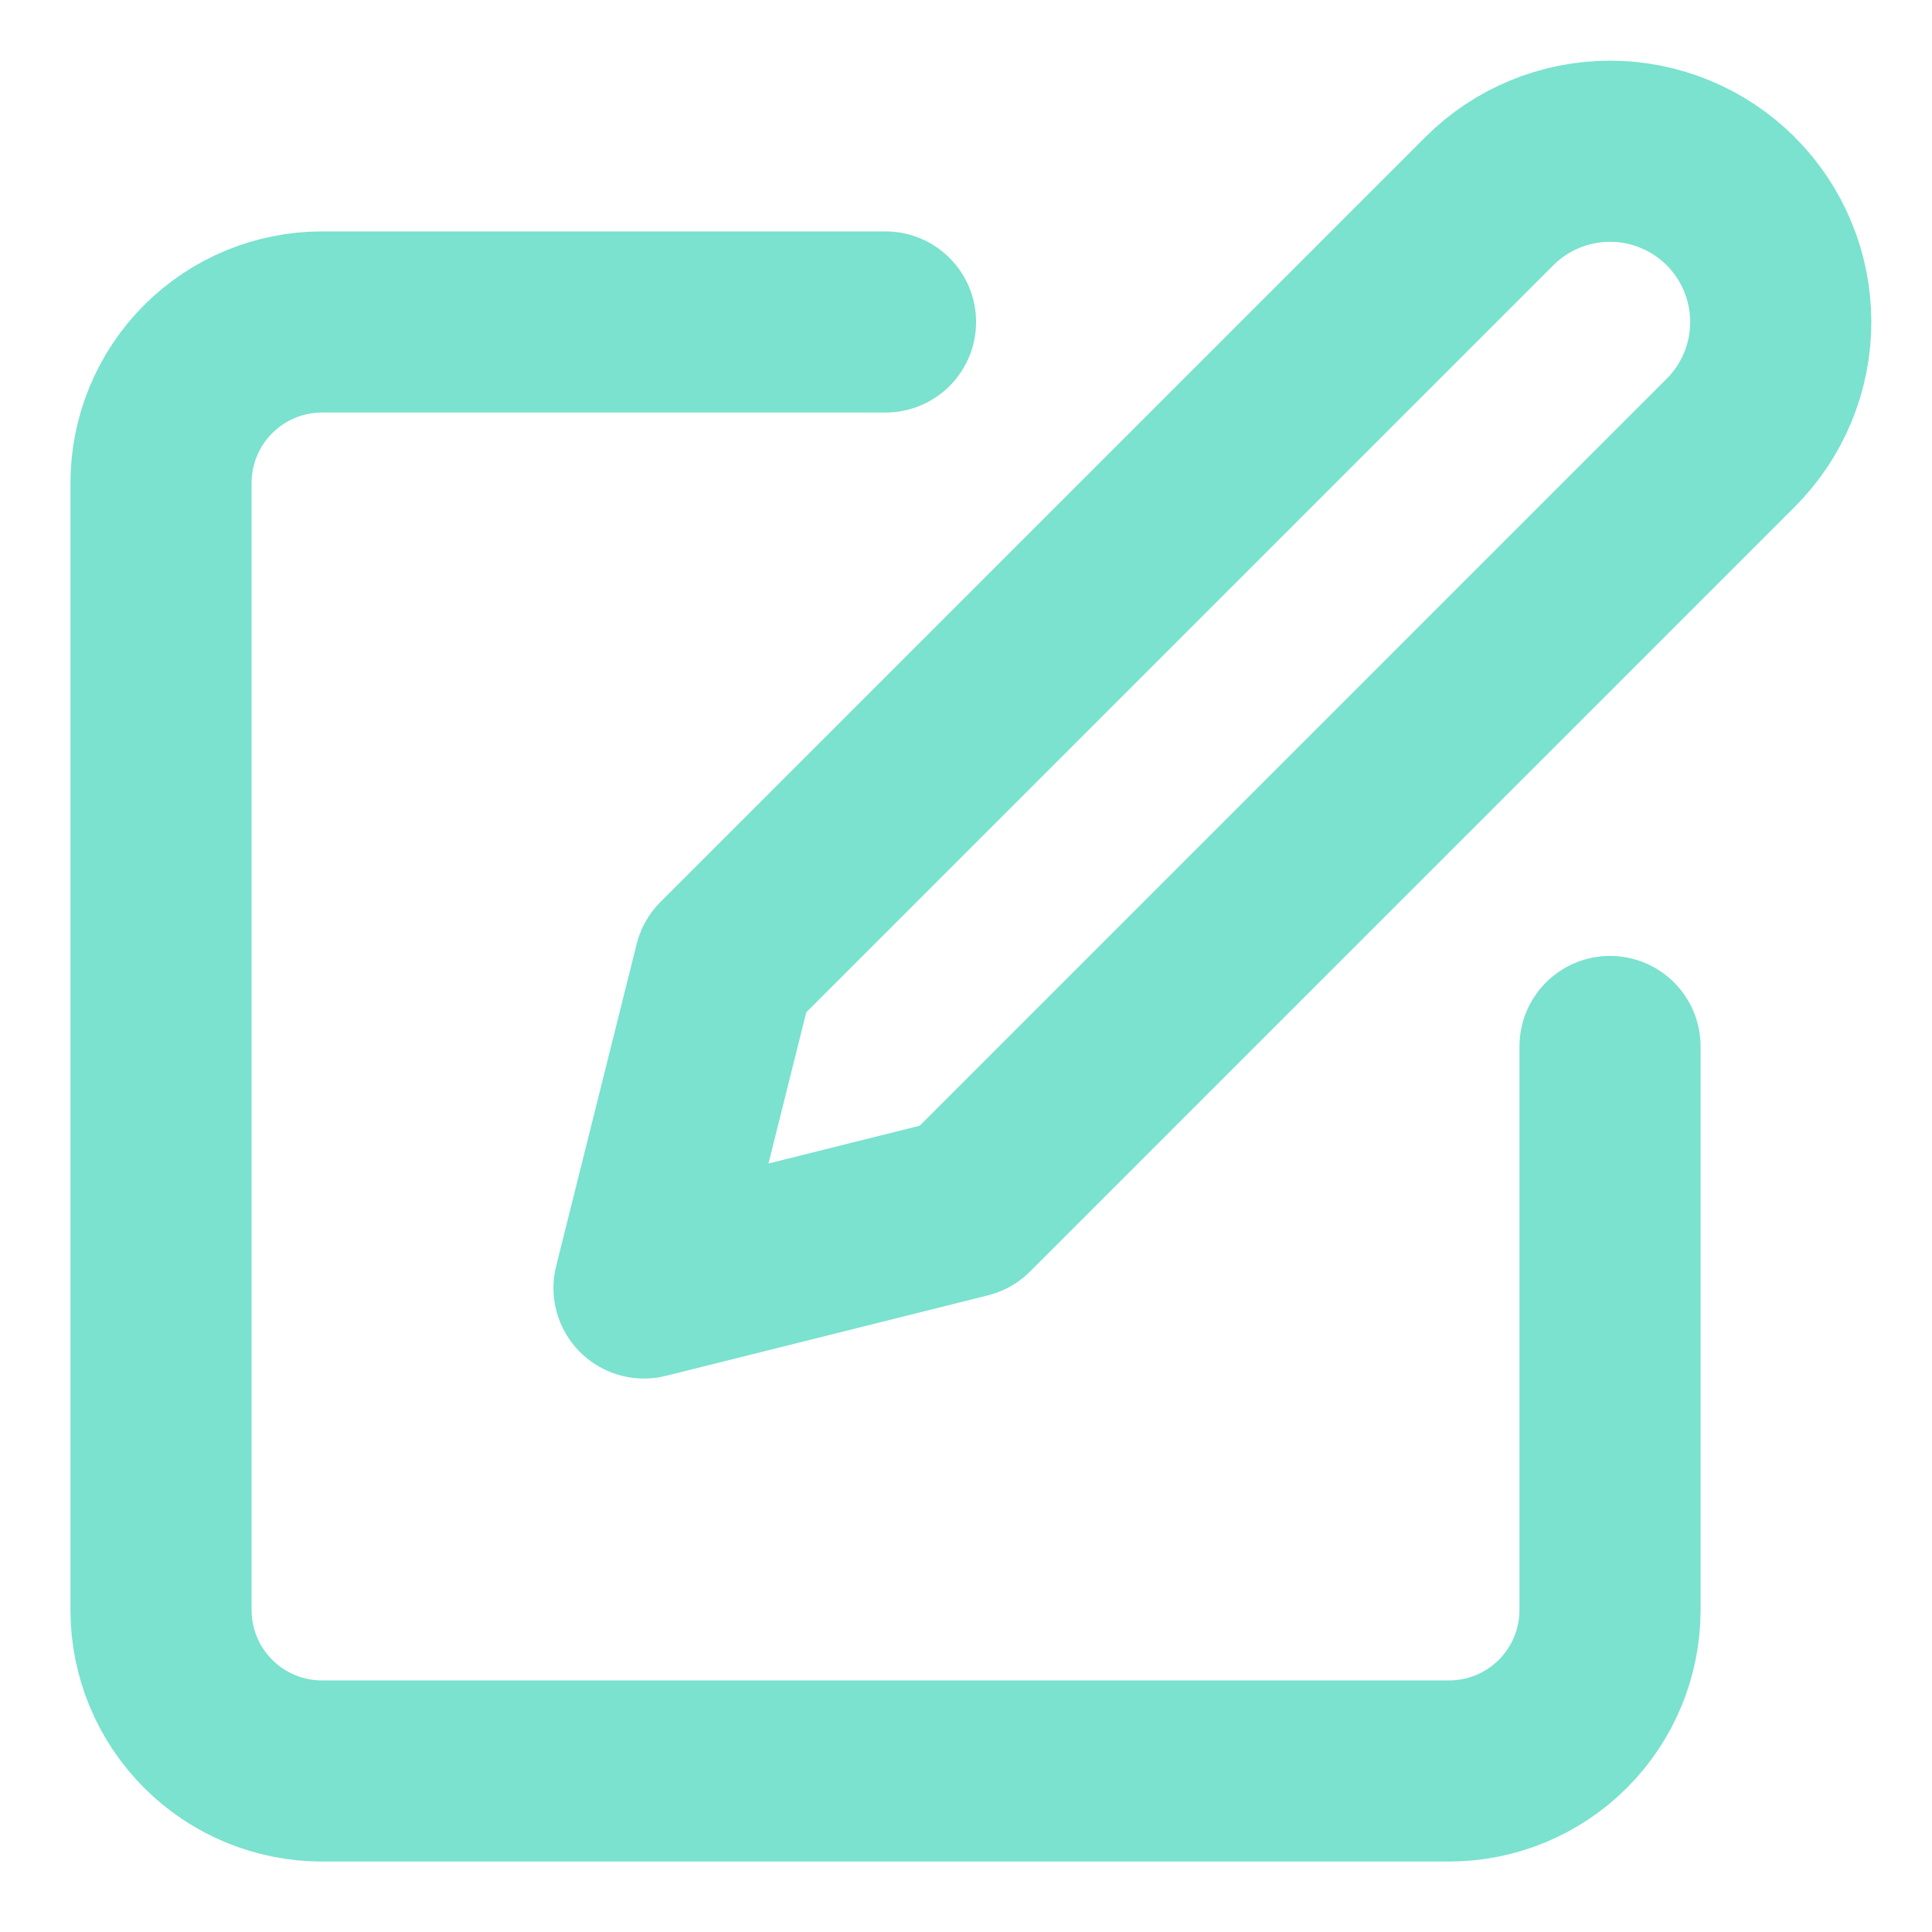
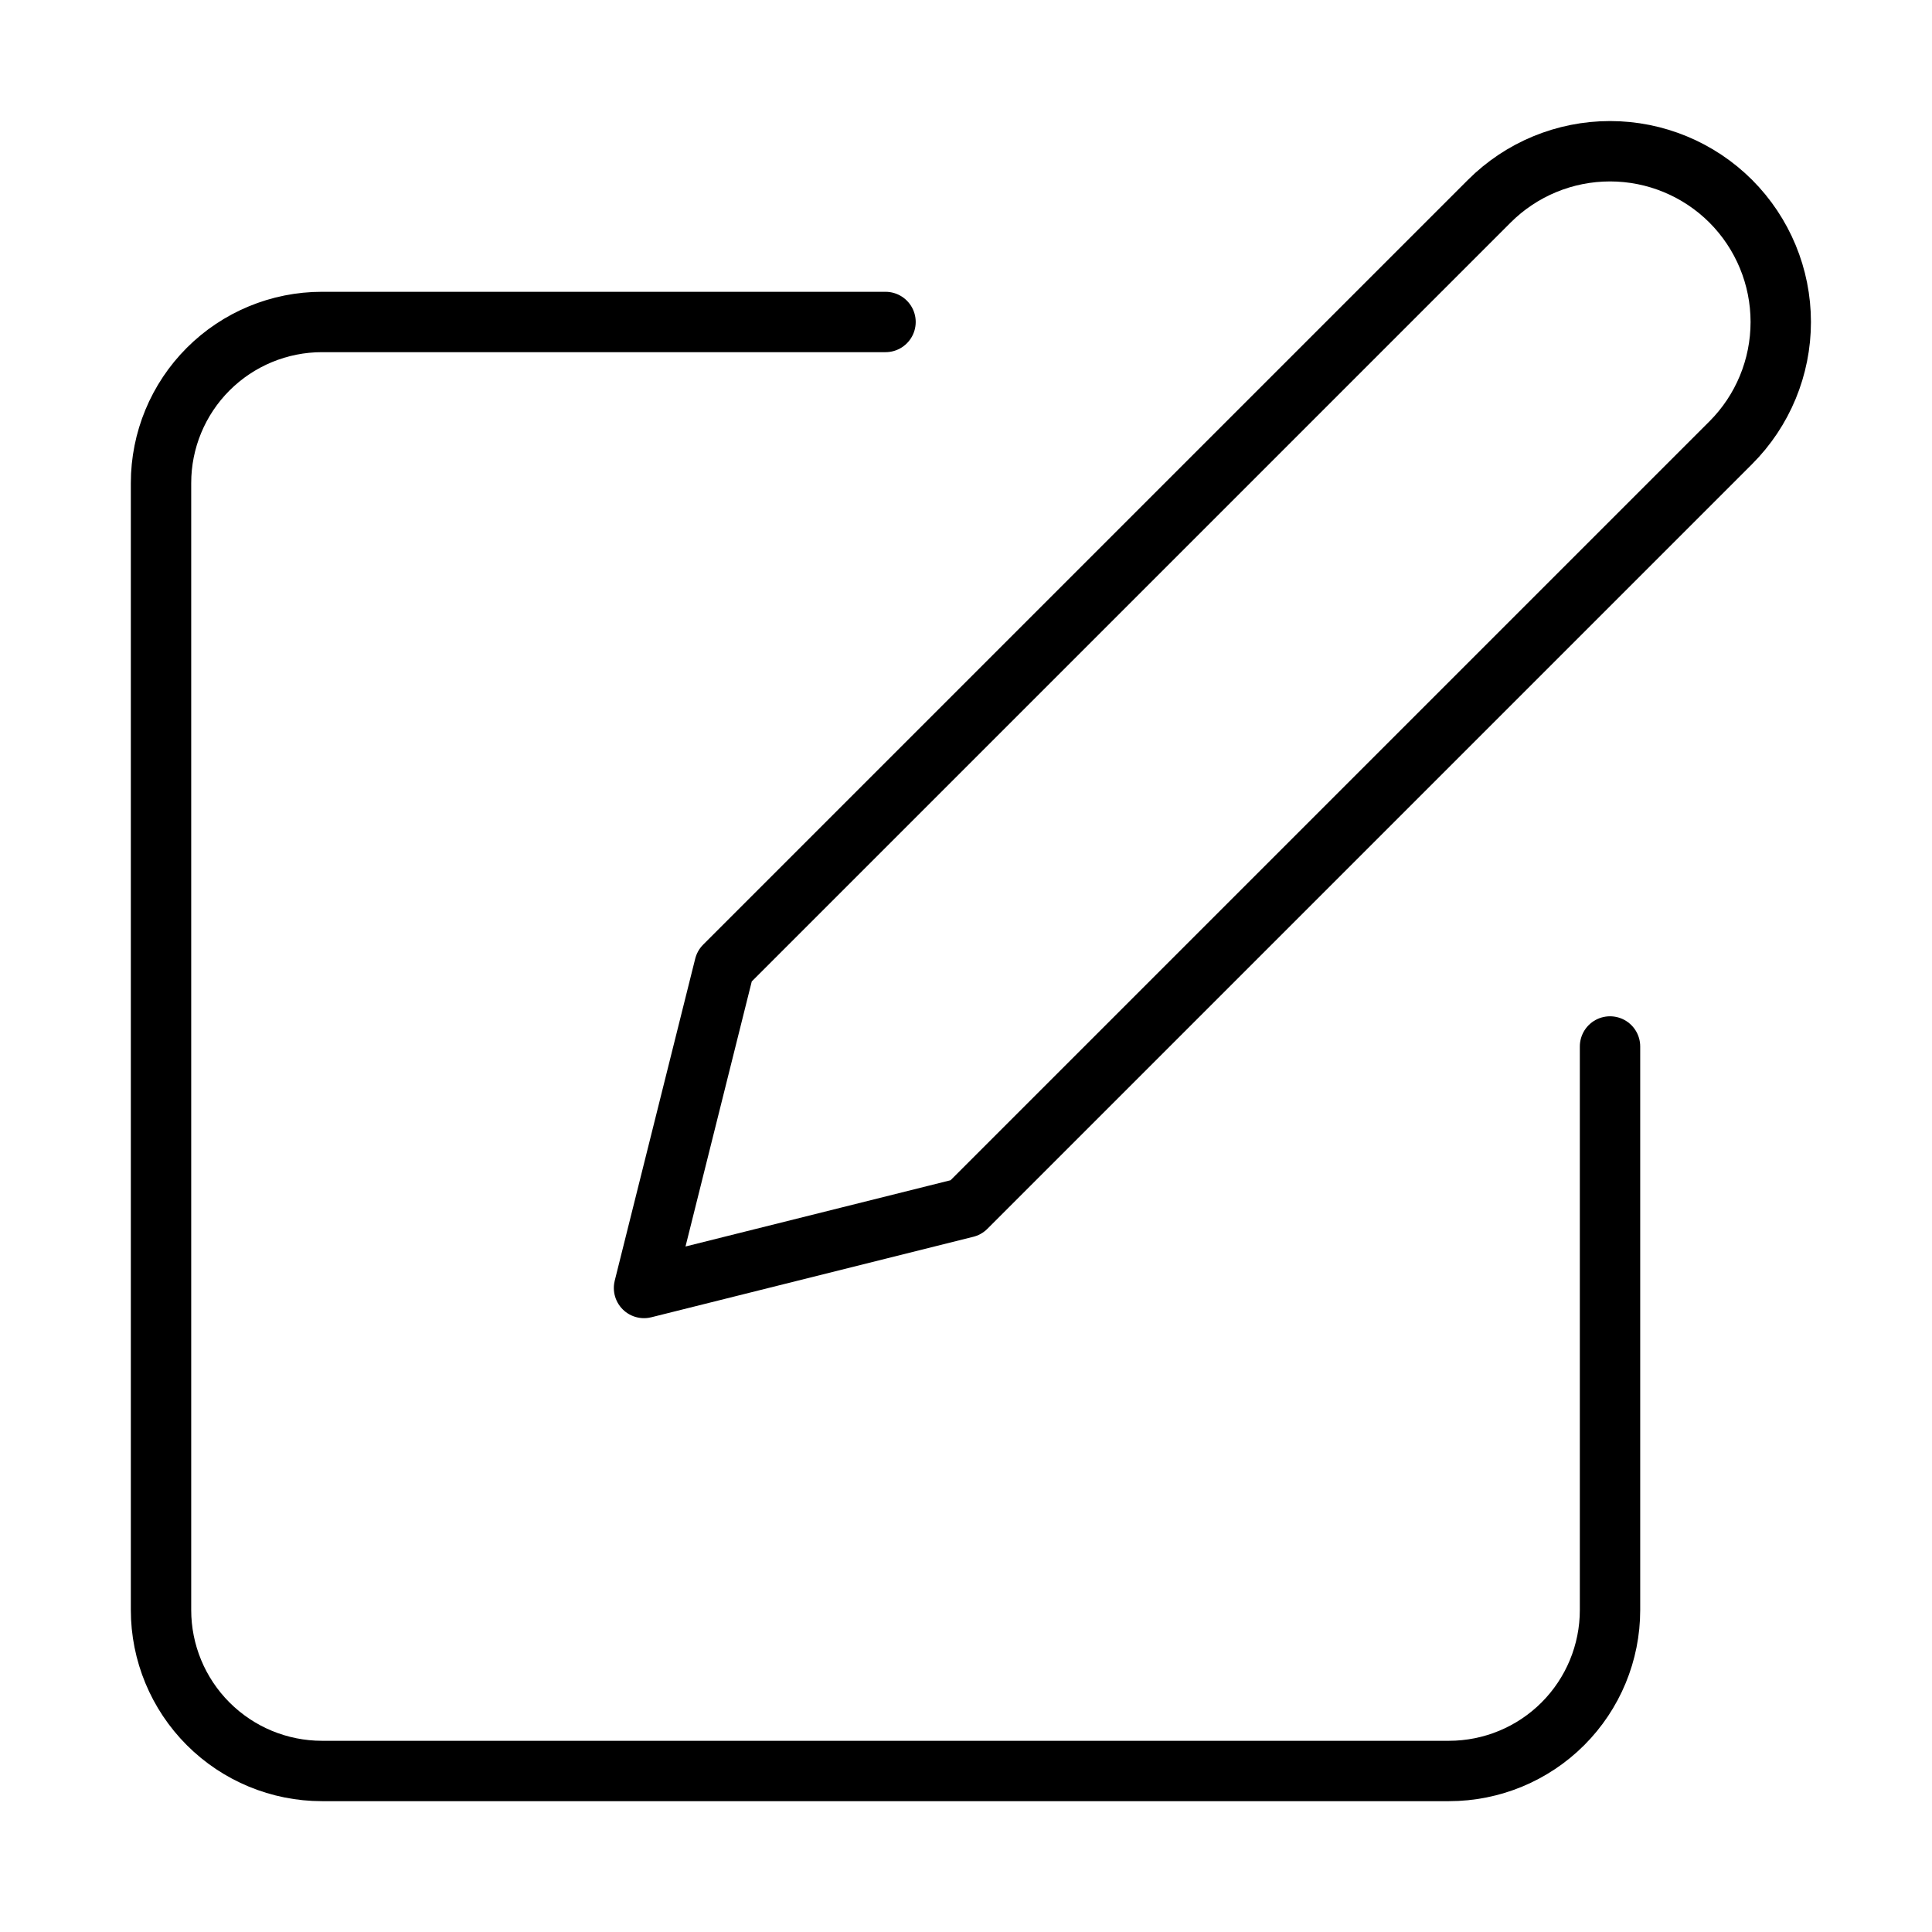
<svg xmlns="http://www.w3.org/2000/svg" width="32" height="32" viewBox="0 0 32 32" fill="none">
-   <path d="M14.667 5.333H5.333C4.626 5.333 3.948 5.614 3.448 6.114C2.948 6.614 2.667 7.293 2.667 8V26.667C2.667 27.374 2.948 28.052 3.448 28.552C3.948 29.052 4.626 29.333 5.333 29.333H24C24.707 29.333 25.386 29.052 25.886 28.552C26.386 28.052 26.667 27.374 26.667 26.667V17.333M24.667 3.333C25.197 2.803 25.916 2.505 26.667 2.505C27.417 2.505 28.136 2.803 28.667 3.333C29.197 3.864 29.495 4.583 29.495 5.333C29.495 6.083 29.197 6.803 28.667 7.333L16 20L10.667 21.333L12 16L24.667 3.333Z" stroke="#7AE2CF" stroke-width="3" stroke-linecap="round" stroke-linejoin="round" />
+   <path d="M14.667 5.333H5.333C4.626 5.333 3.948 5.614 3.448 6.114C2.948 6.614 2.667 7.293 2.667 8V26.667C2.667 27.374 2.948 28.052 3.448 28.552C3.948 29.052 4.626 29.333 5.333 29.333H24C24.707 29.333 25.386 29.052 25.886 28.552C26.386 28.052 26.667 27.374 26.667 26.667V17.333M24.667 3.333C25.197 2.803 25.916 2.505 26.667 2.505C27.417 2.505 28.136 2.803 28.667 3.333C29.197 3.864 29.495 4.583 29.495 5.333C29.495 6.083 29.197 6.803 28.667 7.333L16 20L10.667 21.333L12 16L24.667 3.333Z" stroke="currentColor" stroke-linecap="round" stroke-linejoin="round" />
</svg>
